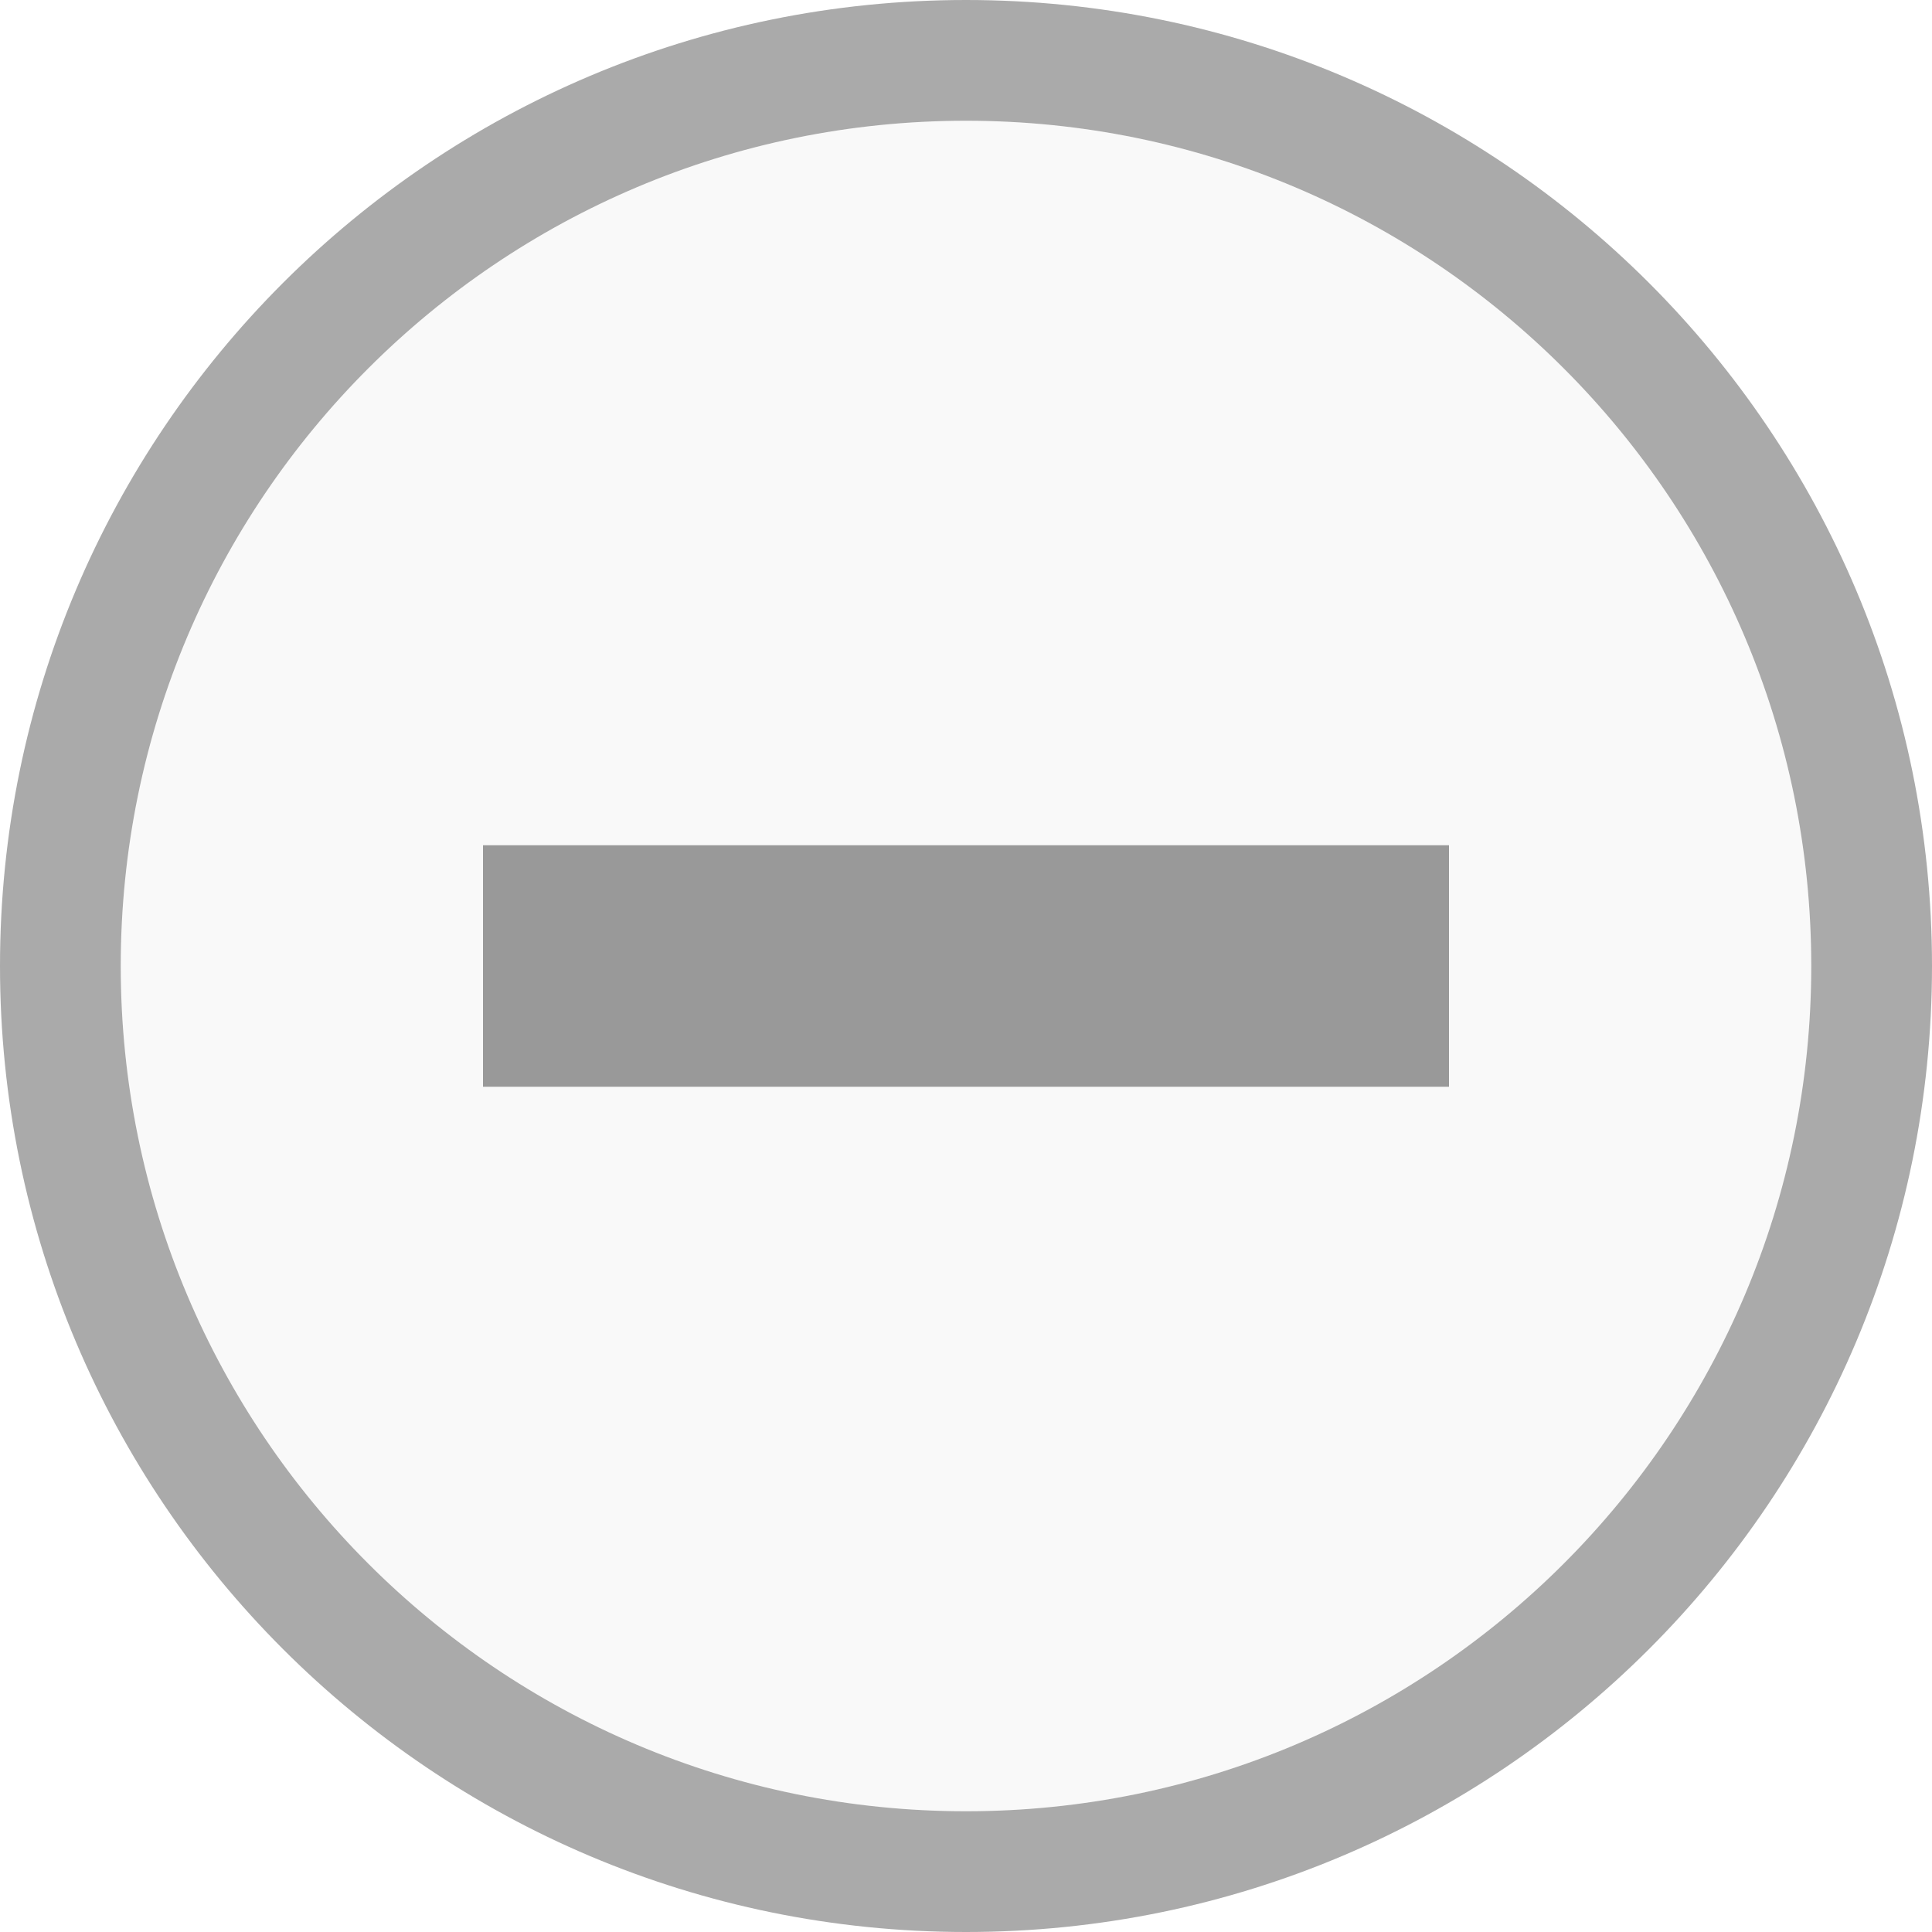
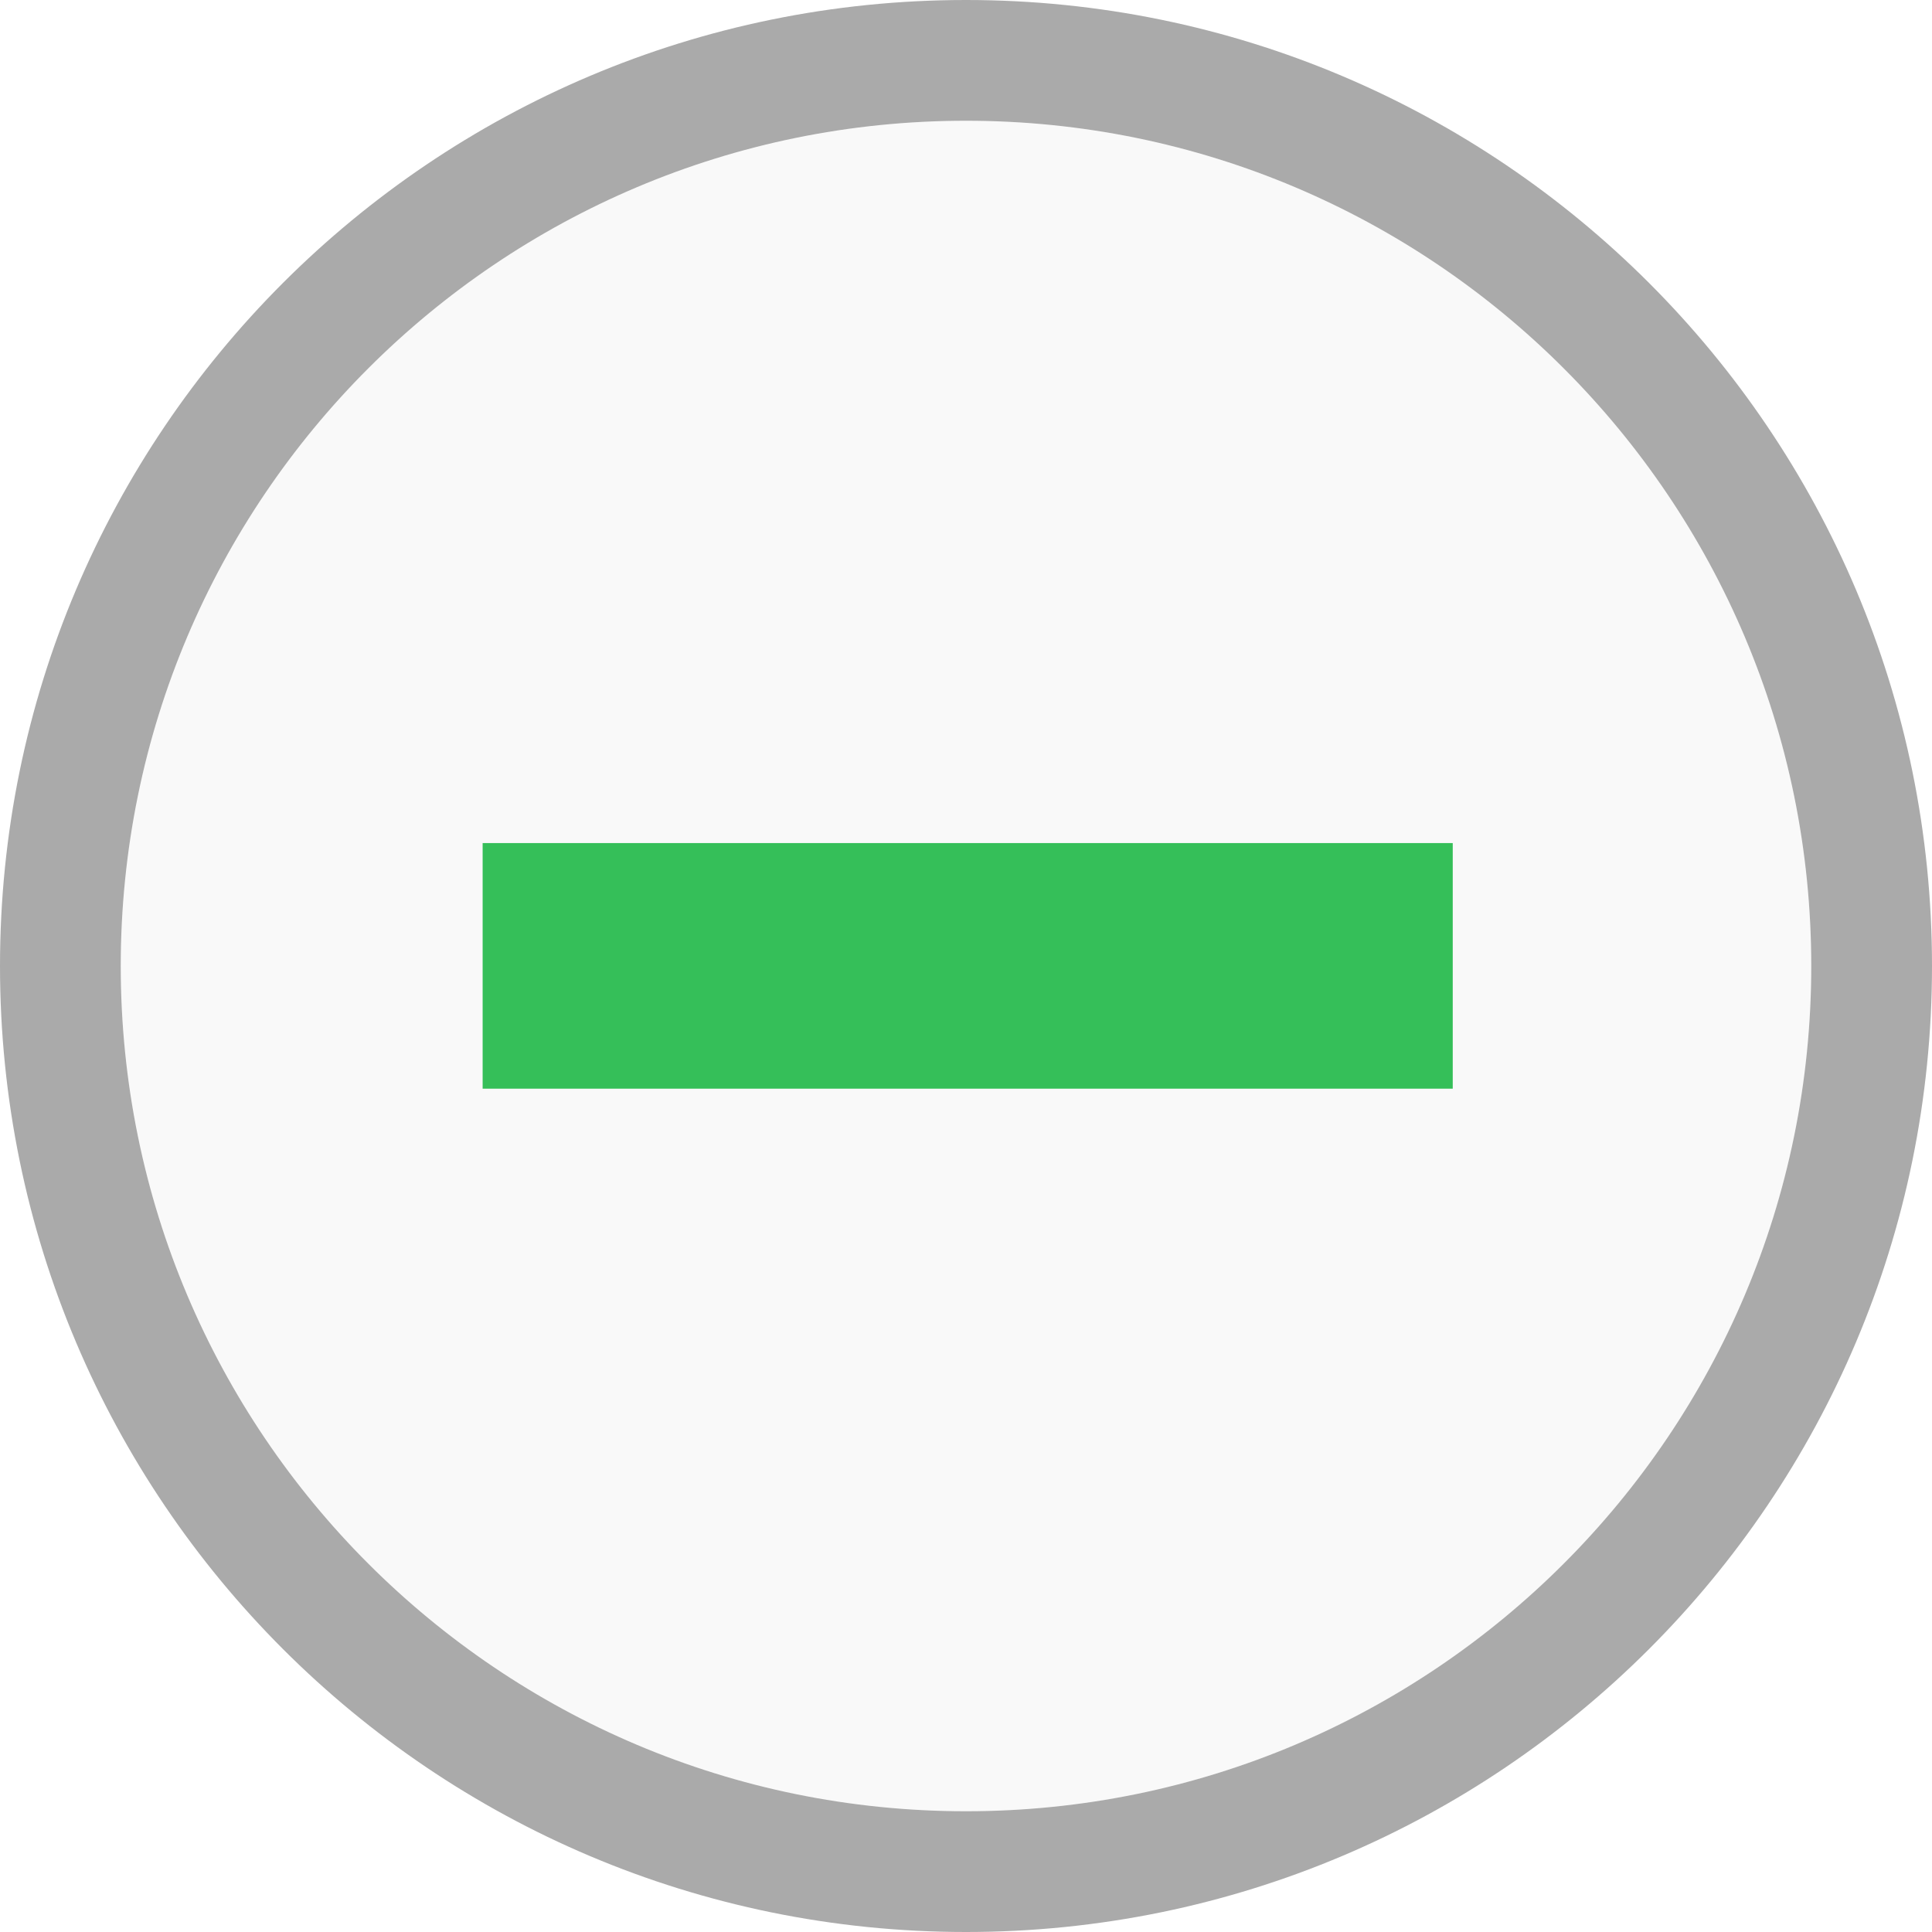
- <svg xmlns="http://www.w3.org/2000/svg" viewBox="0 0 16 16" id="svg2" version="1.1" width="100%" height="100%">
+ <svg xmlns="http://www.w3.org/2000/svg" viewBox="0 0 16 16" id="svg2" version="1.1">
  <defs id="defs14" />
  <g transform="translate(0 -1036.362)" id="g4">
    <path style="fill:#f9f9f9" d="m 15,8 c 0,3.866 -3.134,7 -7,7 C 4.134,15 1,11.866 1,8 1,4.134 4.134,1 8,1 c 3.866,0 7,3.134 7,7 z" transform="translate(0 1036.362)" id="path6" />
    <path style="fill:#aaa" d="M 8 0 C 3.582 8.8817842e-16 -3.006854e-17 3.582 0 8 C 0 12.418 3.582 16 8 16 C 12.418 16 16 12.418 16 8 C 16 3.582 12.418 -1.8064254e-15 8 0 z M 8 1 C 11.866 1 15 4.134 15 8 C 15 11.866 11.866 15 8 15 C 4.134 15 1 11.866 1 8 C 1 4.134 4.134 1 8 1 z " transform="translate(0 1036.362)" id="path8" />
-     <rect width="8" x="4" y="7" height="2" style="fill:#999999;color:#000000;fill-opacity:1;fill-rule:nonzero;stroke-width:1;stroke-linecap:butt;stroke-linejoin:miter;stroke-miterlimit:4;stroke-opacity:1;stroke-dasharray:none;stroke-dashoffset:0;marker:none;visibility:visible;display:inline;overflow:visible;enable-background:accumulate" transform="translate(0 1036.362)" id="rect10" />
+     <rect width="8" x="4" y="7" height="2" style="fill:#d64937" transform="translate(0 1036.362)" id="rect10" />
  </g>
+   <path style="opacity:1;fill:#35bf59;fill-opacity:1" d="m 3.997,7.999 0,-1.017 4.017,0 4.017,0 0,1.017 0,1.017 -4.017,0 -4.017,0 0,-1.017 z" id="path4144" />
</svg>
